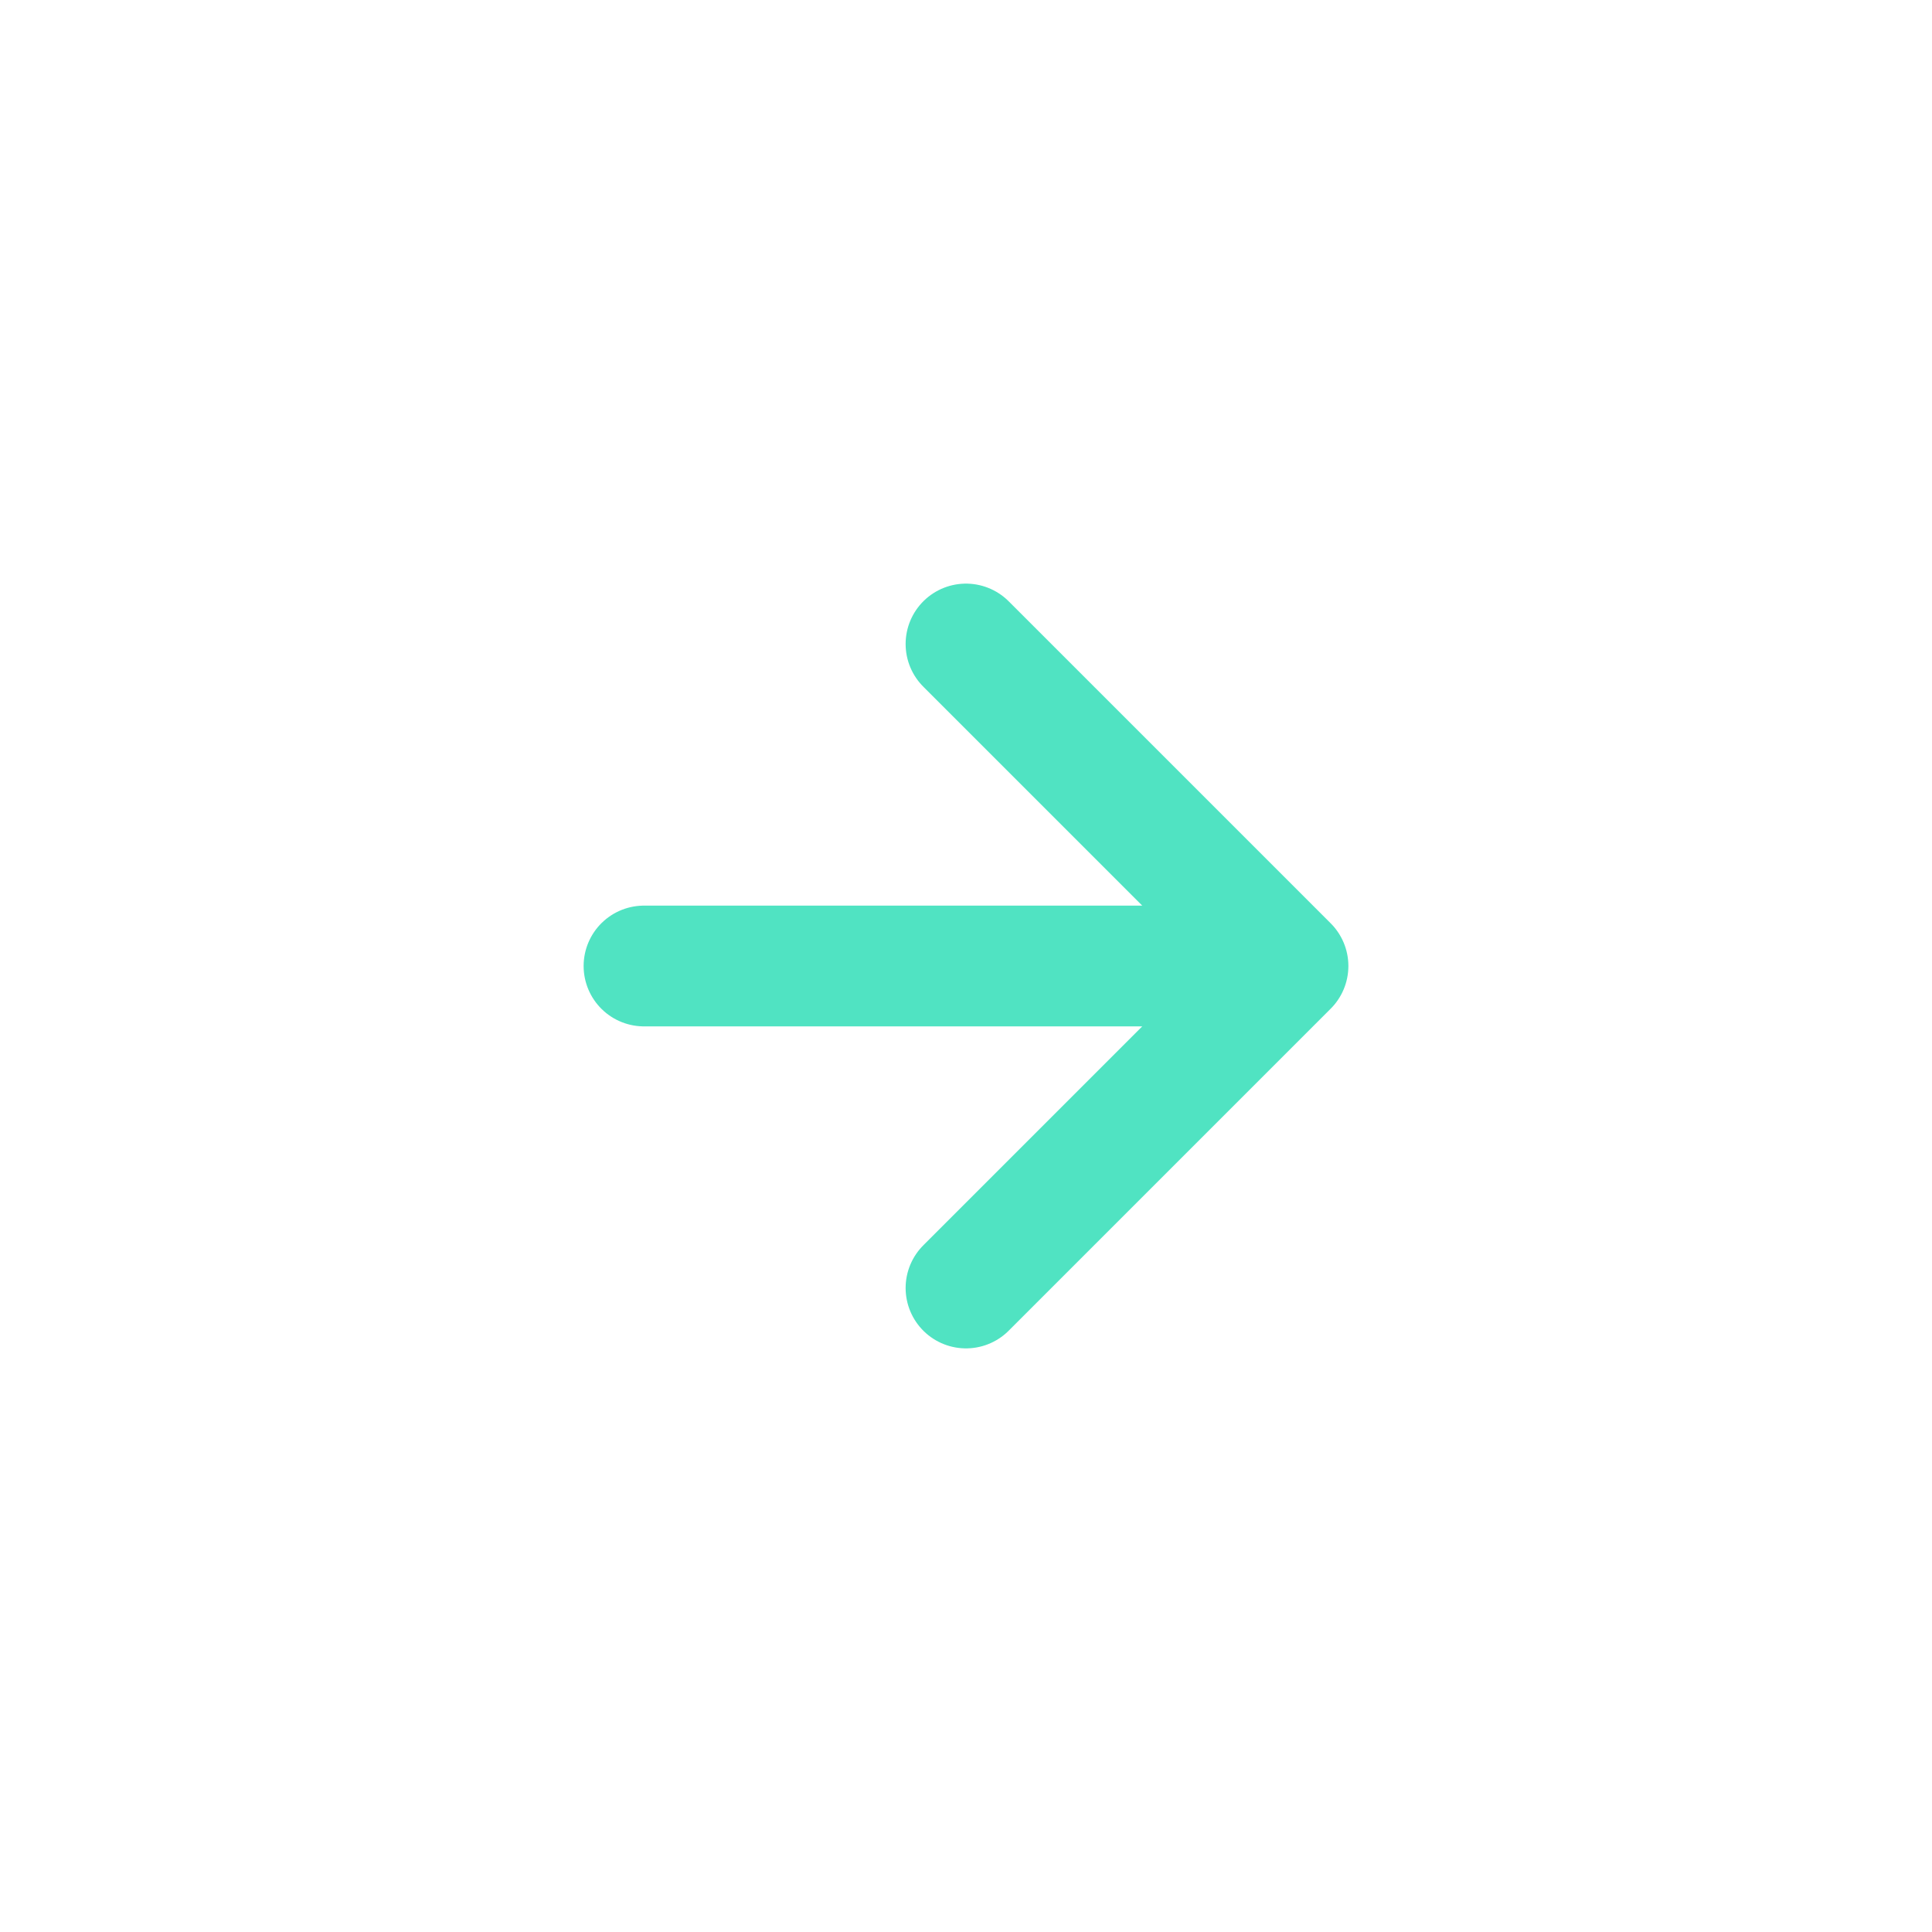
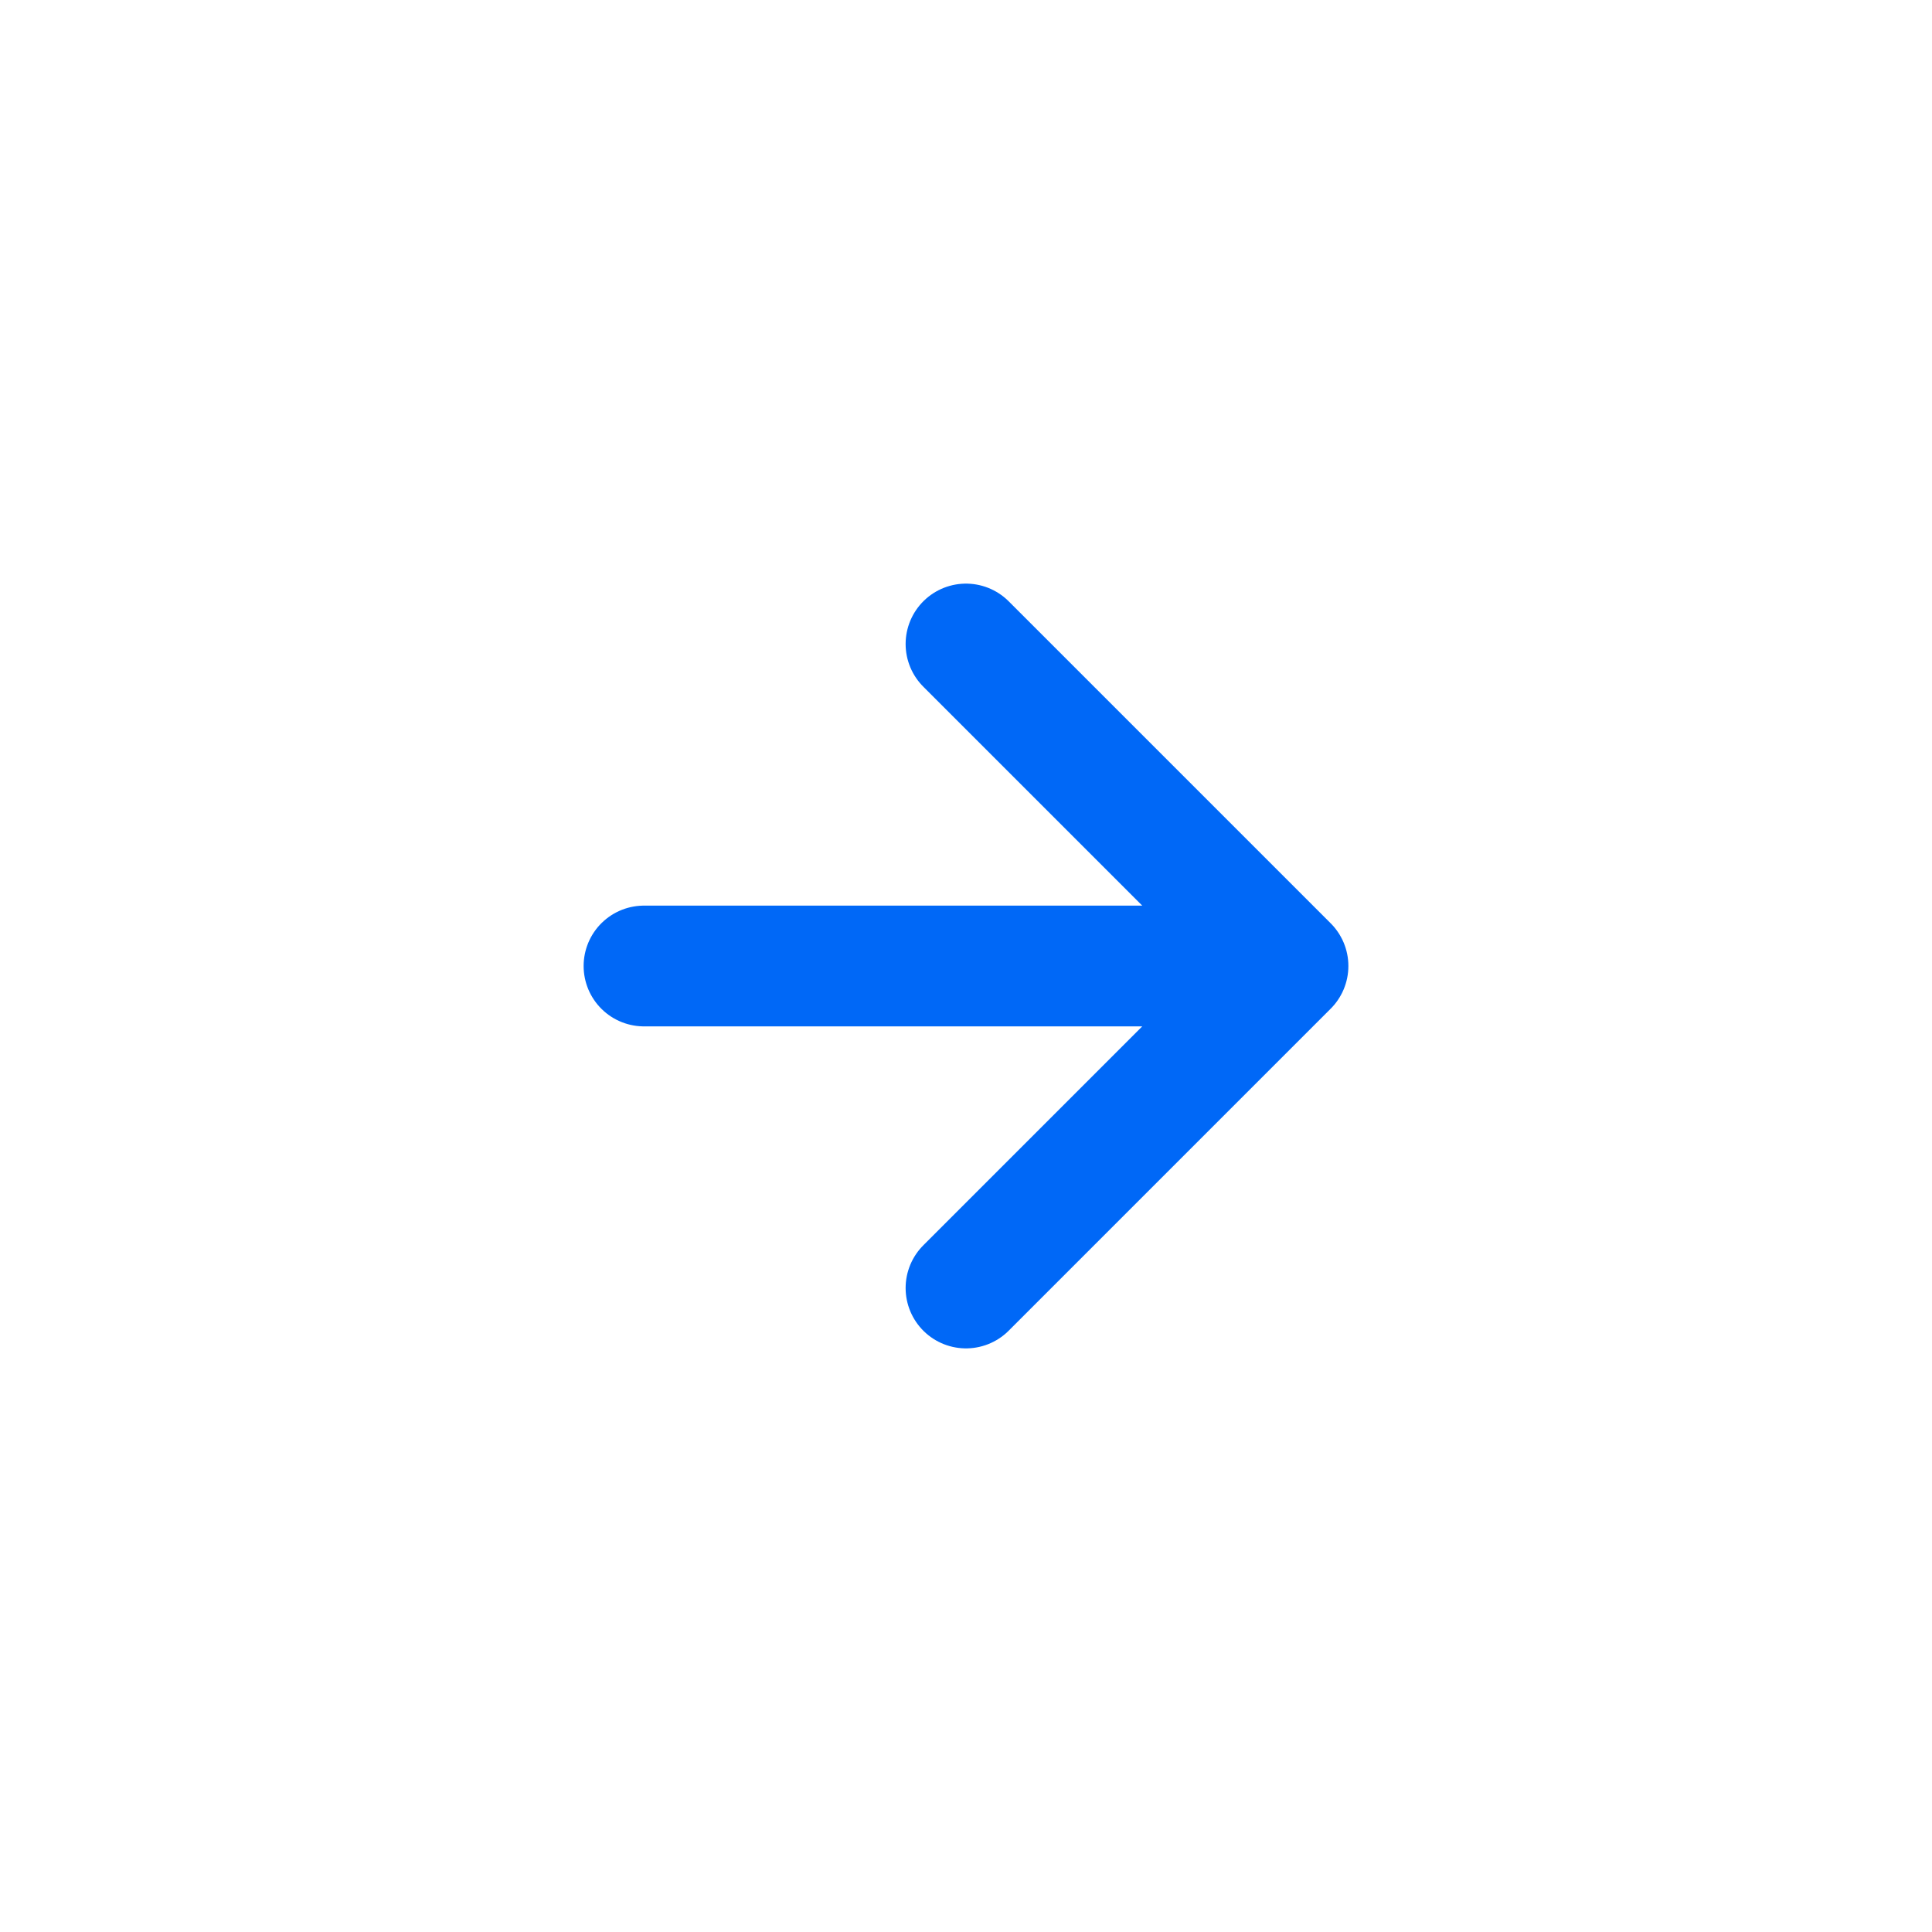
<svg xmlns="http://www.w3.org/2000/svg" width="30" height="30" viewBox="0 0 24 24" fill="none">
-   <path d="M8 12H16M16 12L12 8M16 12L12 16" stroke="#50E3C2" stroke-width="1.5" stroke-linecap="round" stroke-linejoin="round" />
+   <path d="M8 12H16M16 12L12 8M16 12L12 16" stroke="#0068F7" stroke-width="1.5" stroke-linecap="round" stroke-linejoin="round" />
</svg>
